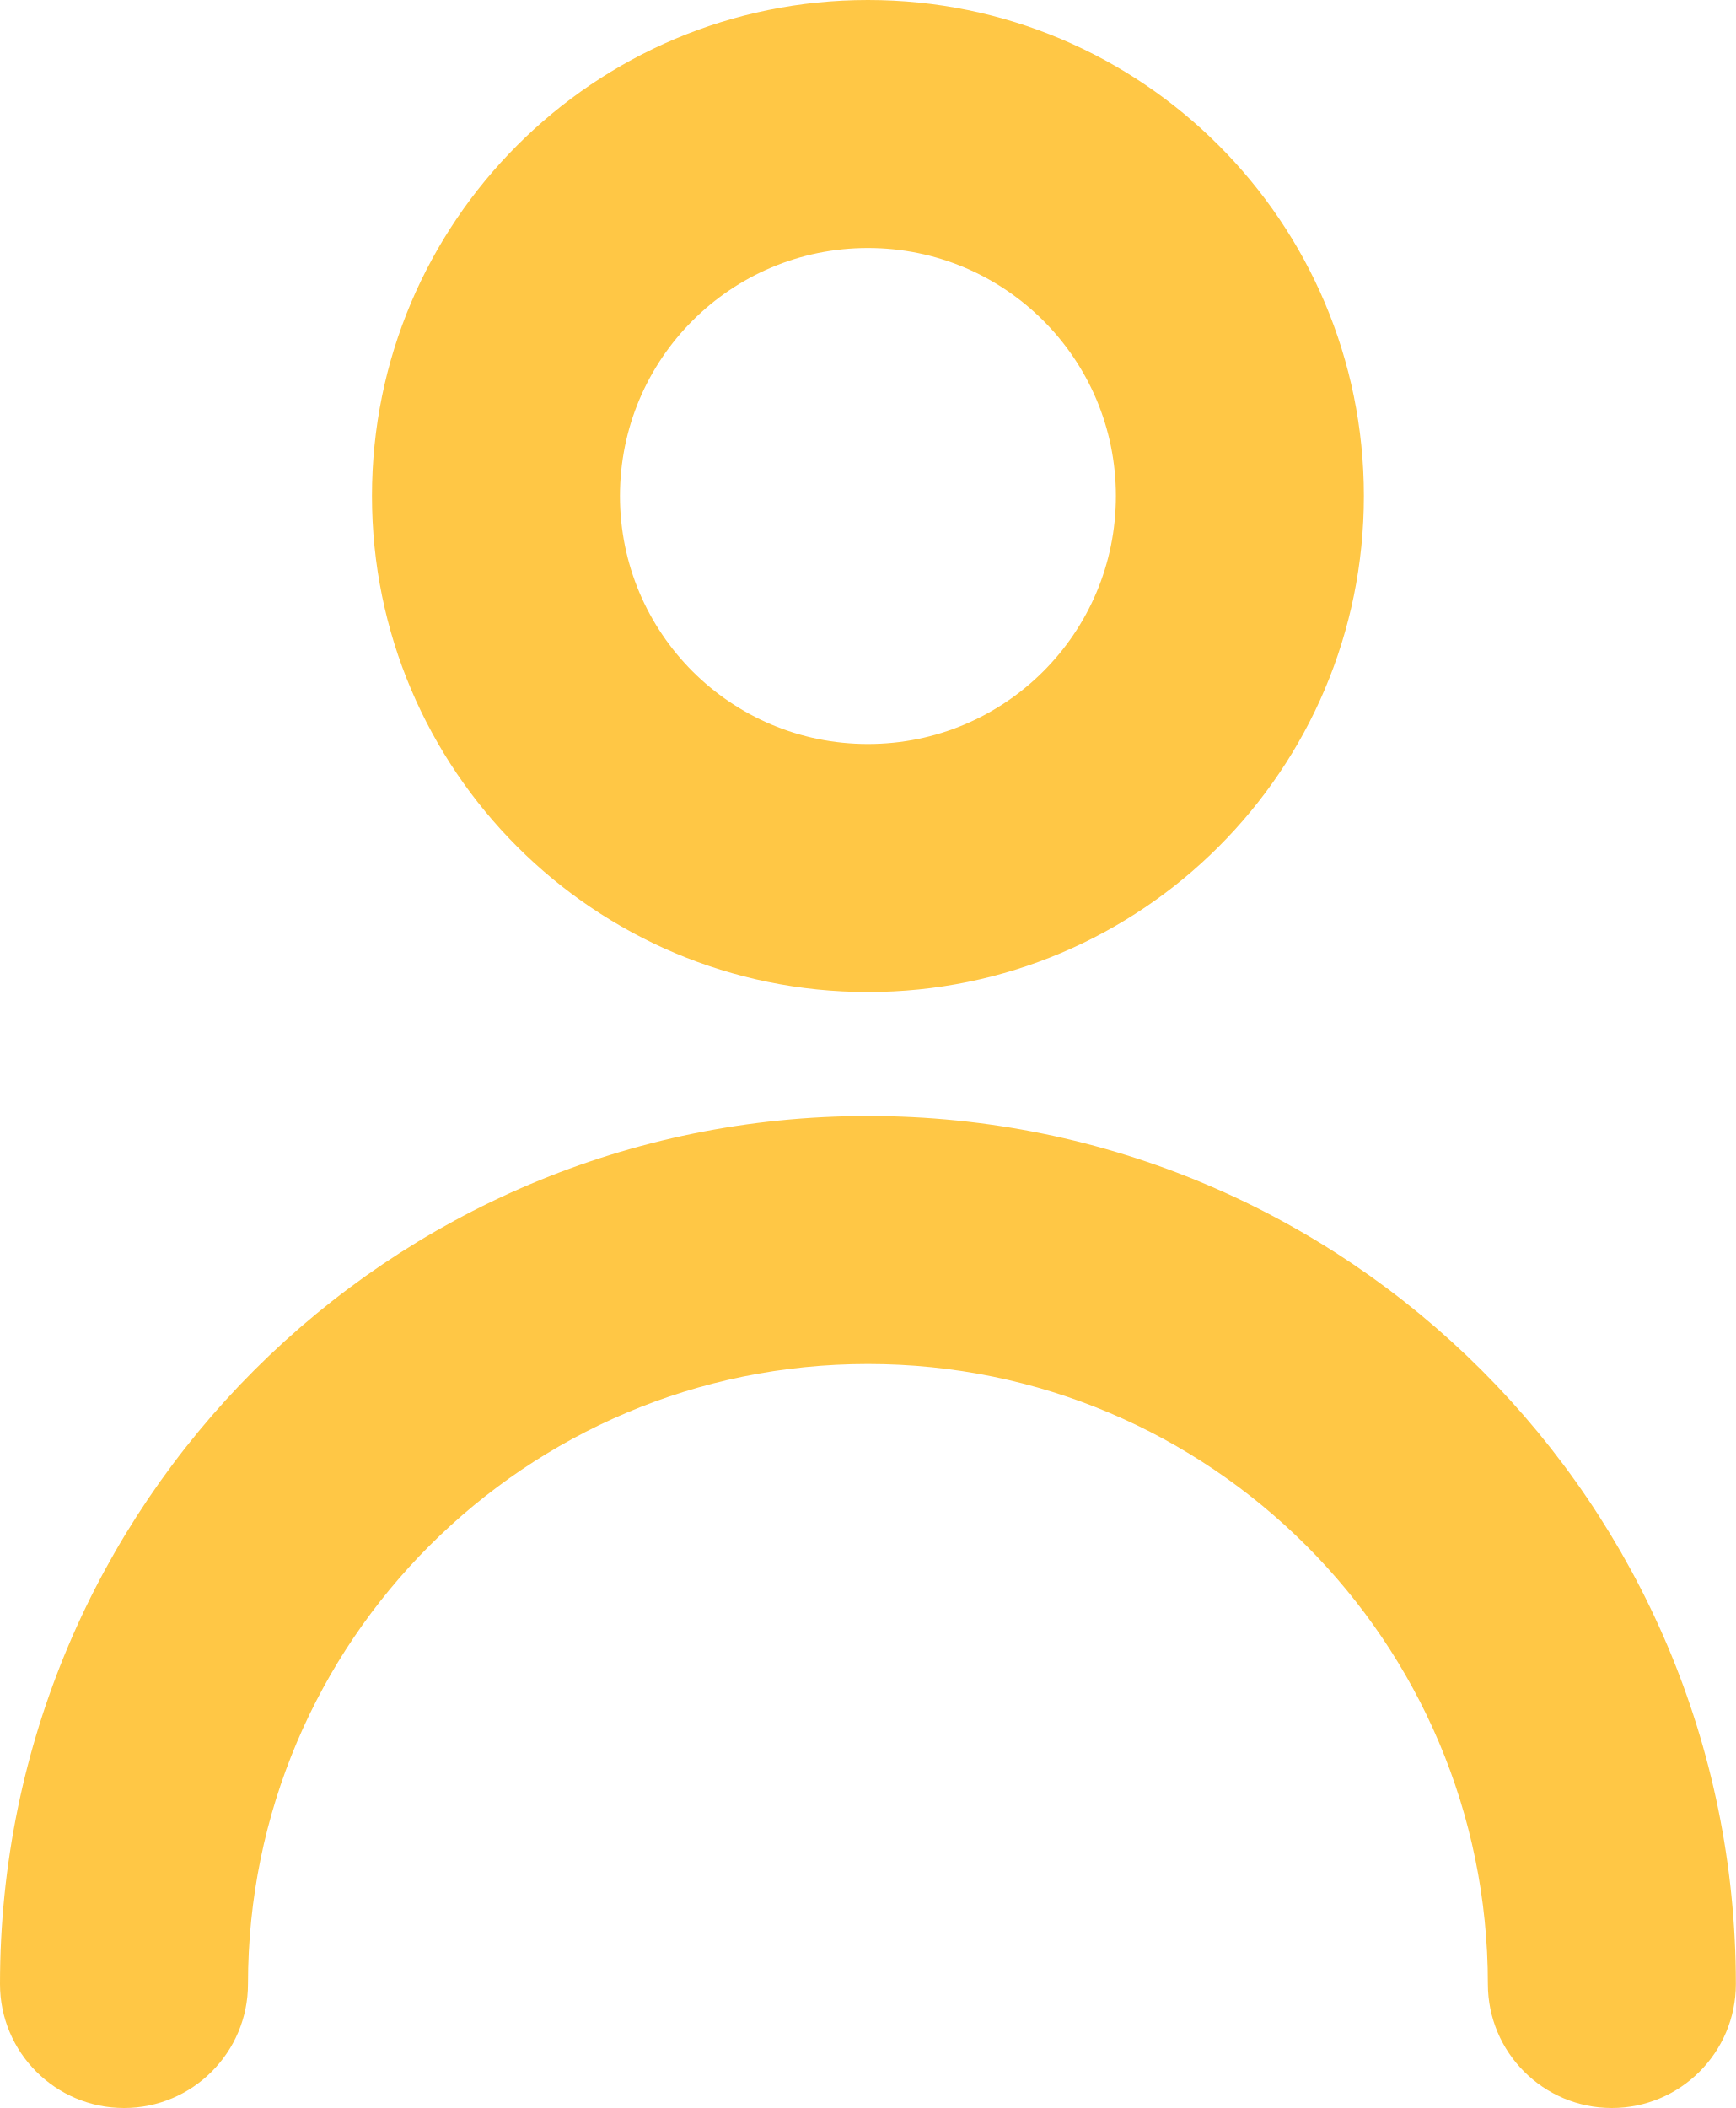
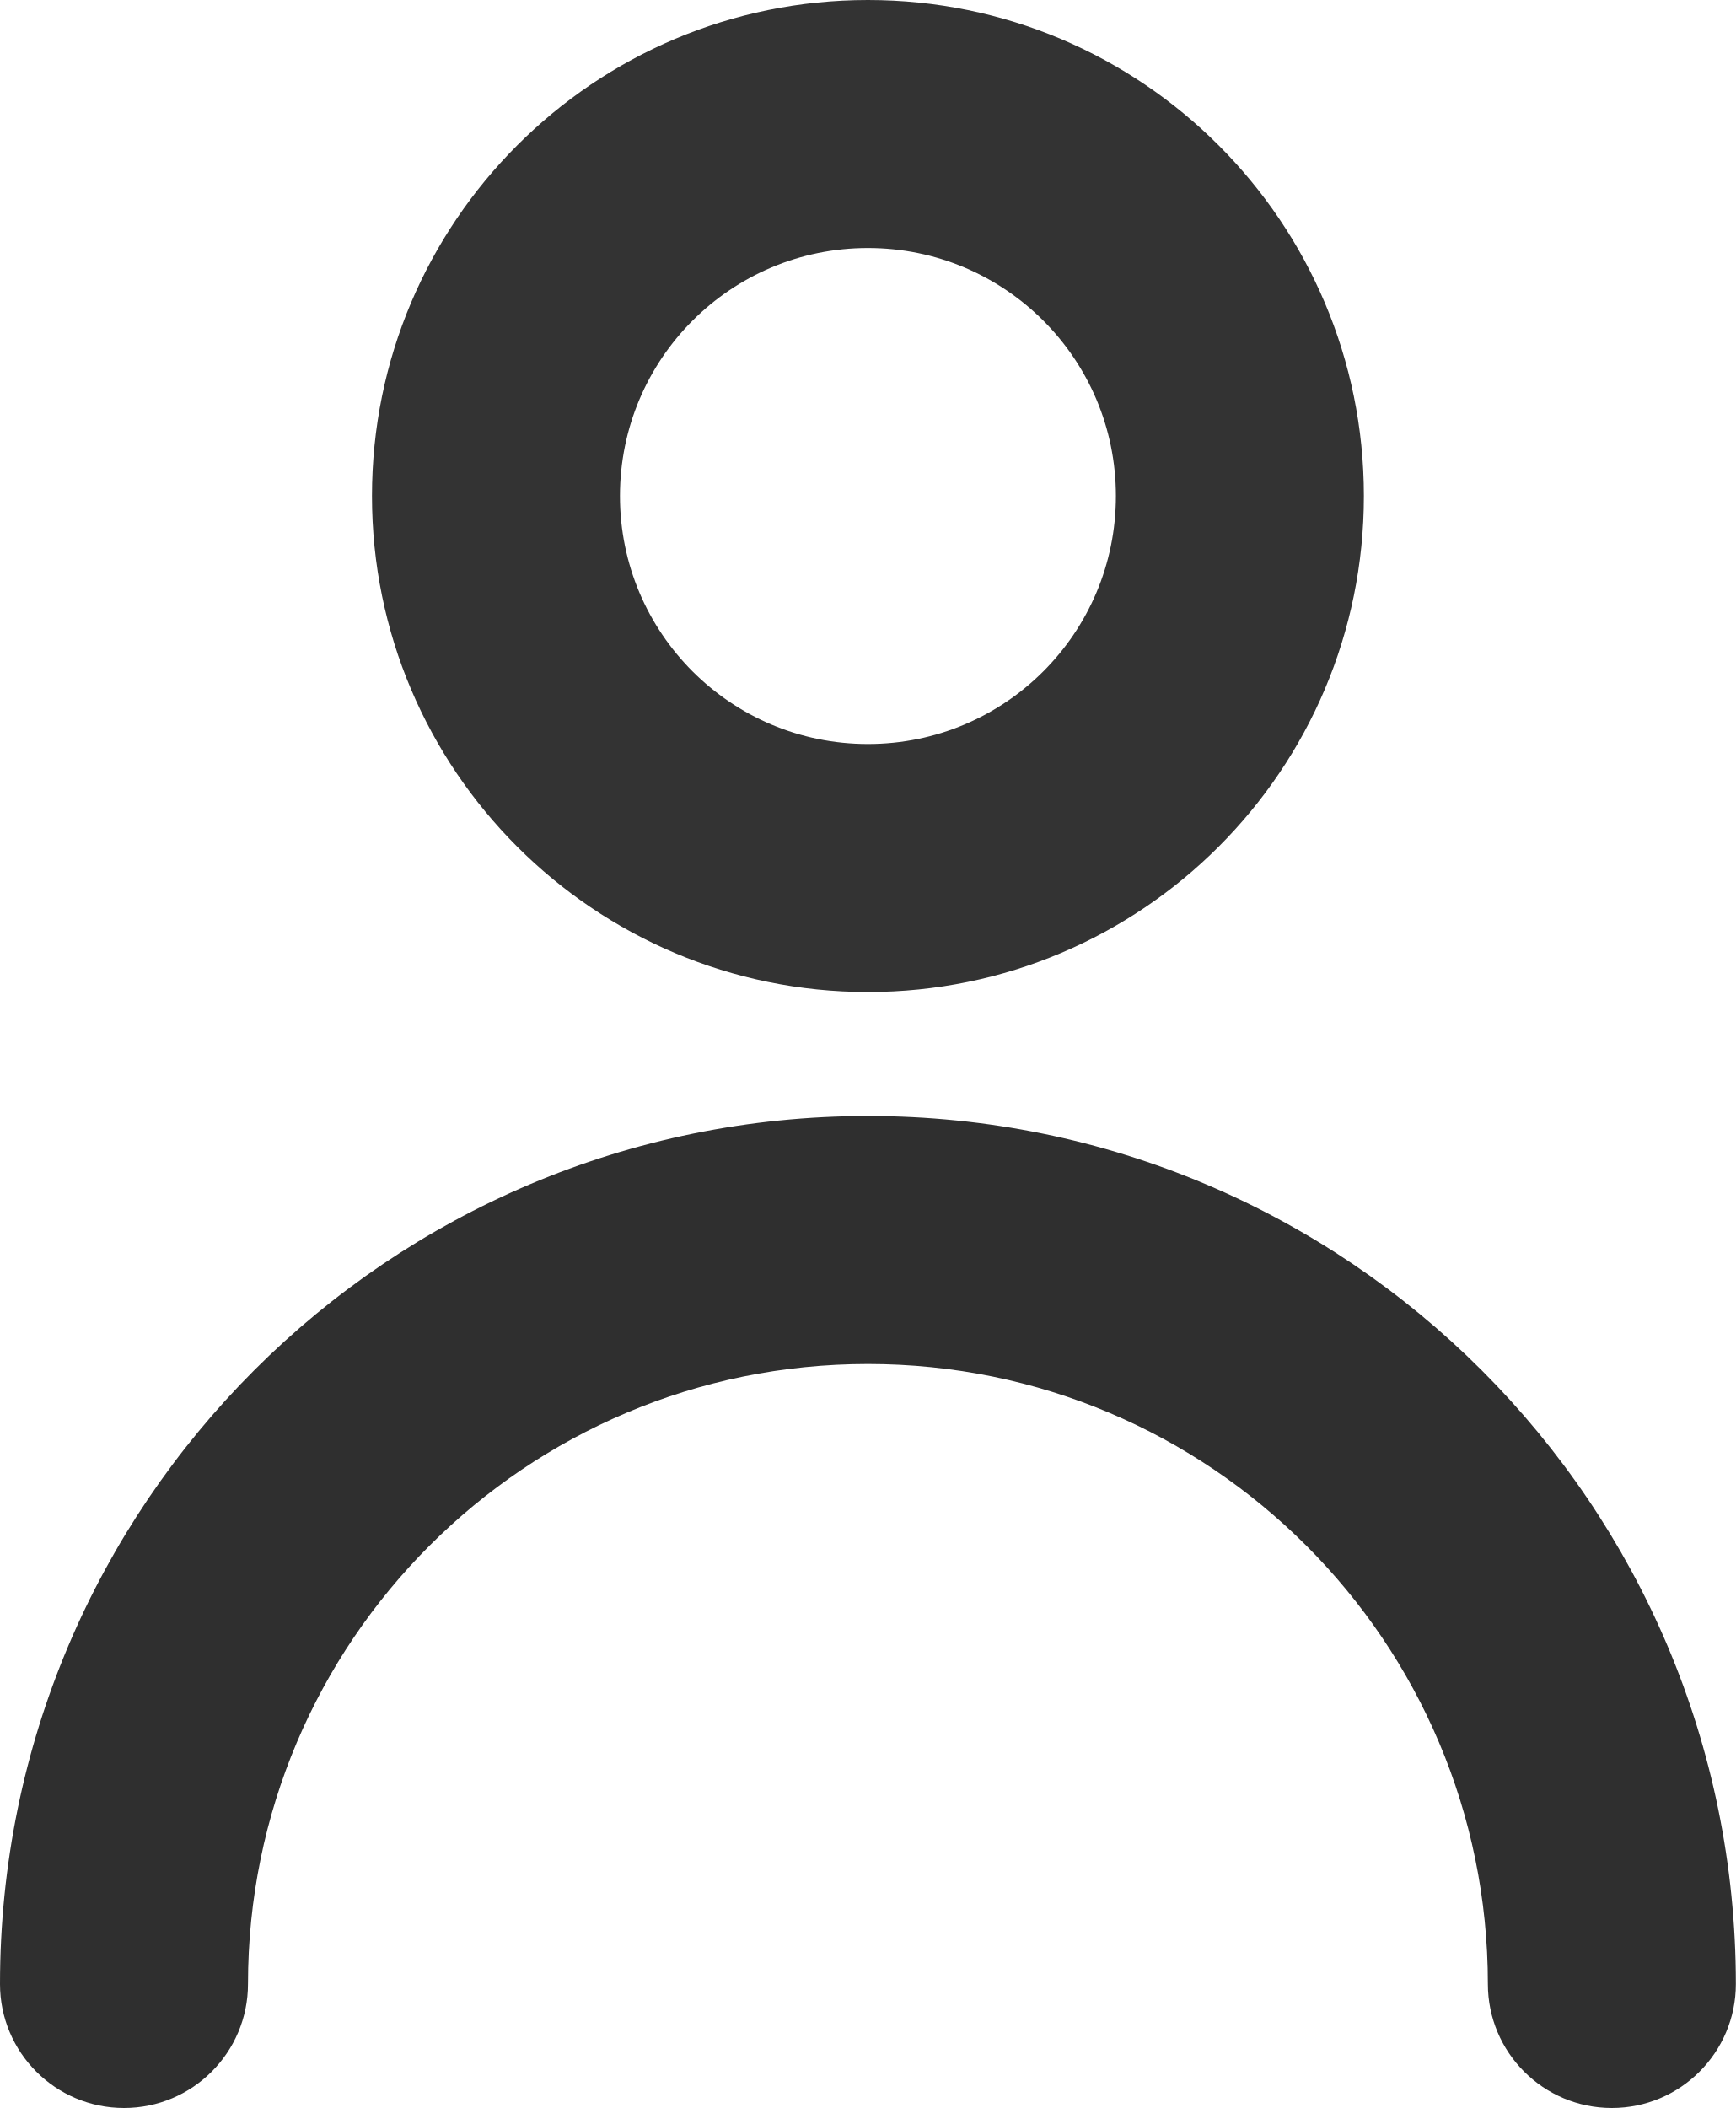
<svg xmlns="http://www.w3.org/2000/svg" width="14" height="17" viewBox="0 0 14 17" fill="none">
-   <path fill-rule="evenodd" clip-rule="evenodd" d="M7 6C8.105 6 9 5.105 9 4C9 2.895 8.105 2 7 2C5.895 2 5 2.895 5 4C5 5.105 5.895 6 7 6ZM7 8C9.209 8 11 6.209 11 4C11 1.791 9.209 0 7 0C4.791 0 3 1.791 3 4C3 6.209 4.791 8 7 8Z" fill="#FFC745" />
-   <path fill-rule="evenodd" clip-rule="evenodd" d="M7 11C4.239 11 2 13.239 2 16C2 16.552 1.552 17 1 17C0.448 17 0 16.552 0 16C0 12.134 3.134 9 7 9C10.866 9 14 12.134 14 16C14 16.552 13.552 17 13 17C12.448 17 12 16.552 12 16C12 13.239 9.761 11 7 11Z" fill="#FFC745" />
+   <path fill-rule="evenodd" clip-rule="evenodd" d="M7 6C8.105 6 9 5.105 9 4C9 2.895 8.105 2 7 2C5.895 2 5 2.895 5 4C5 5.105 5.895 6 7 6ZM7 8C9.209 8 11 6.209 11 4C11 1.791 9.209 0 7 0C4.791 0 3 1.791 3 4C3 6.209 4.791 8 7 8Z" fill="#333" />
+   <path fill-rule="evenodd" clip-rule="evenodd" d="M7 11C4.239 11 2 13.239 2 16C2 16.552 1.552 17 1 17C0.448 17 0 16.552 0 16C0 12.134 3.134 9 7 9C10.866 9 14 12.134 14 16C14 16.552 13.552 17 13 17C12.448 17 12 16.552 12 16C12 13.239 9.761 11 7 11Z" fill="#2f2f2f" />
</svg>
